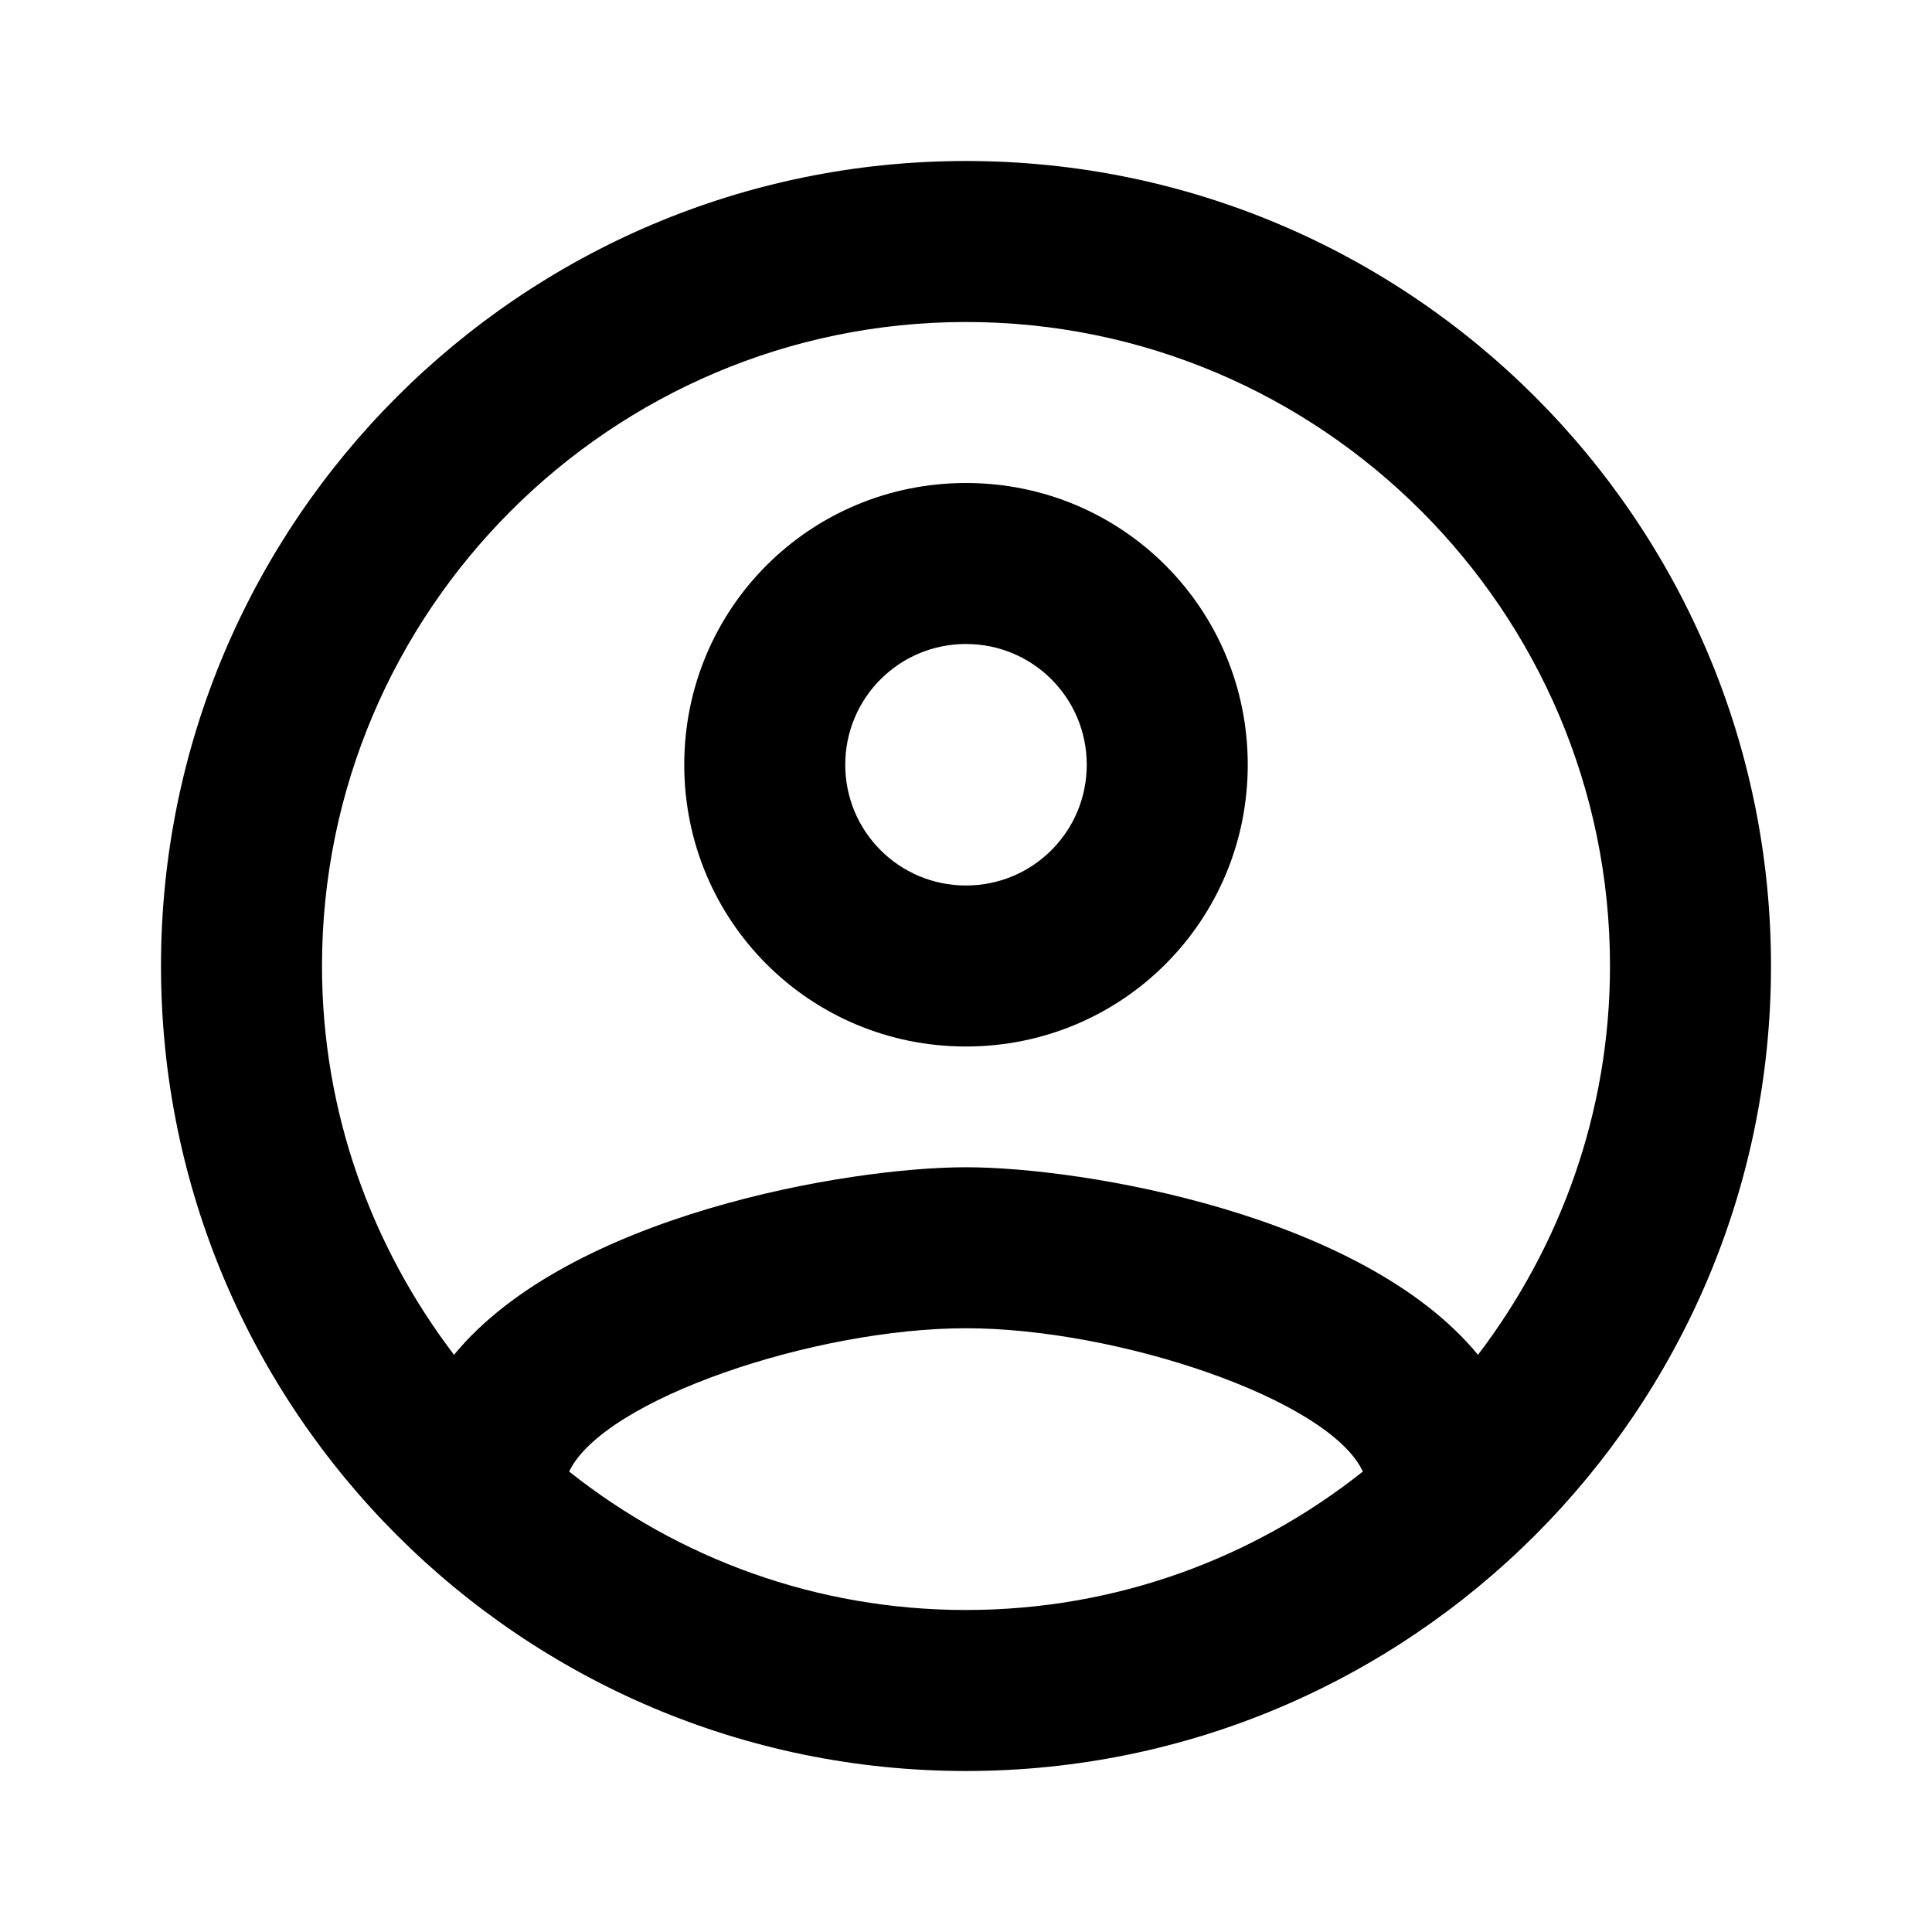
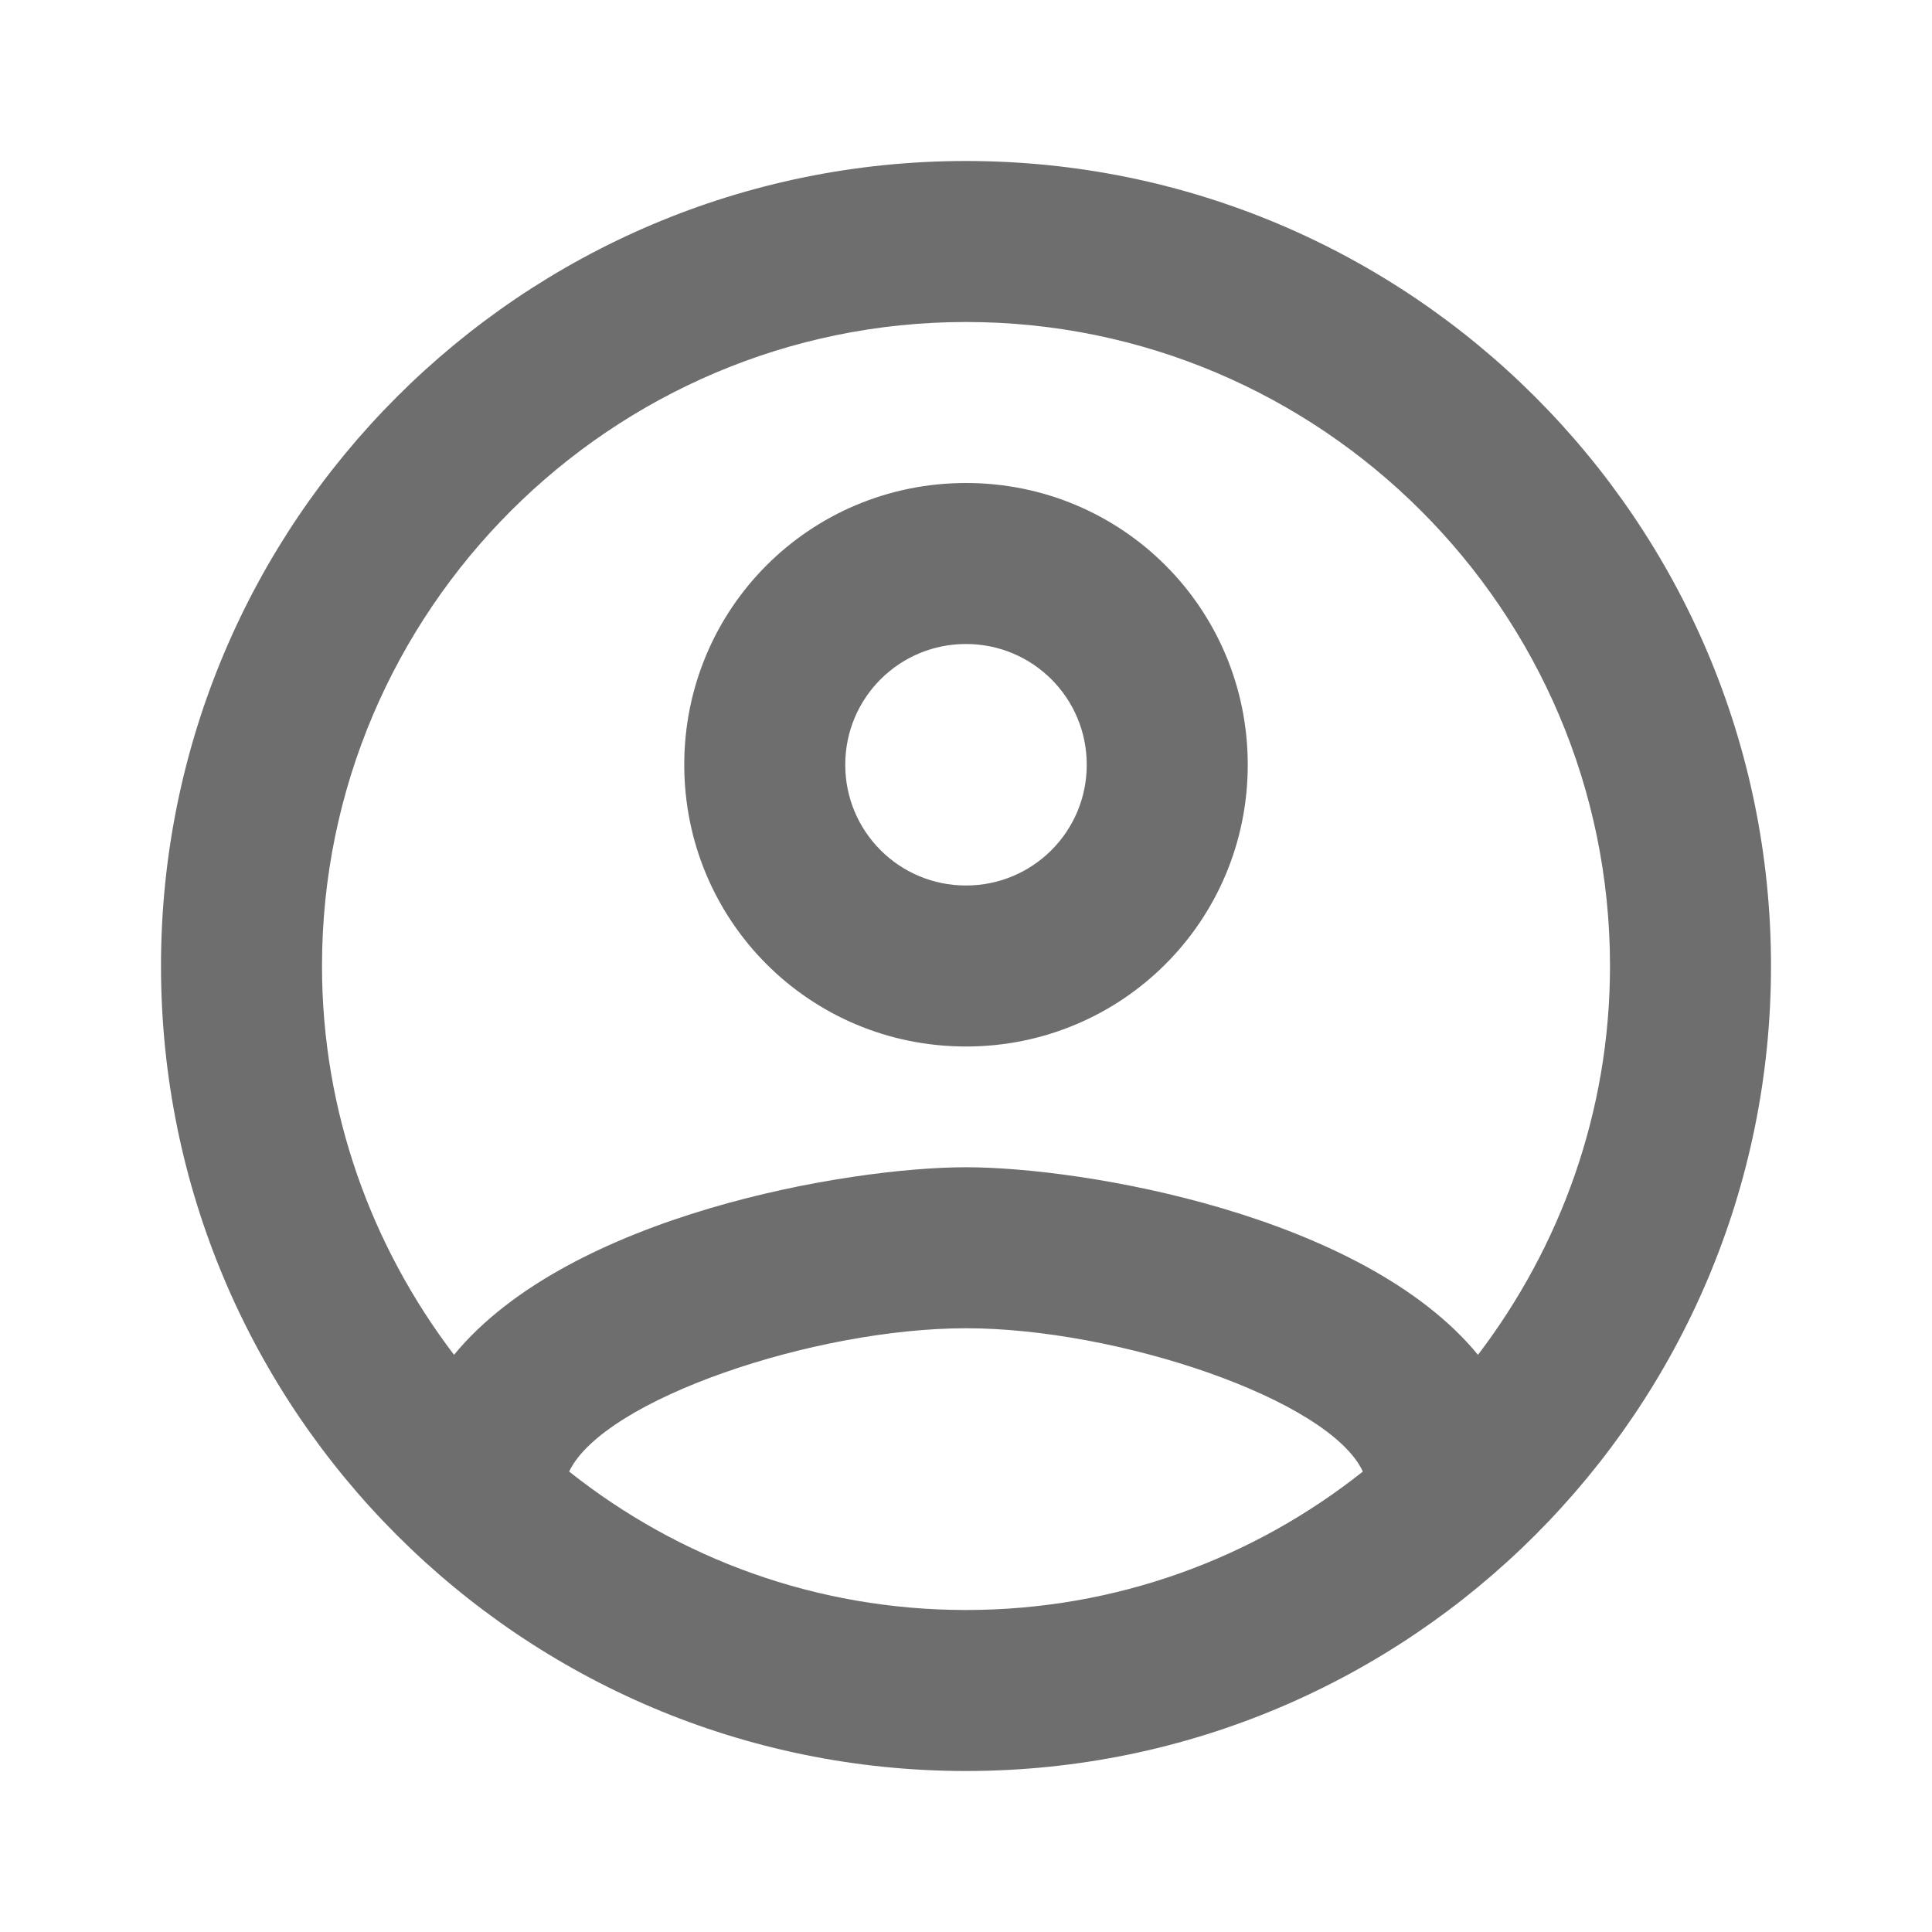
- <svg xmlns="http://www.w3.org/2000/svg" height="24px" viewBox="0 0 24 24" width="24px" fill="#000000">
+ <svg xmlns="http://www.w3.org/2000/svg" height="24px" viewBox="0 0 24 24" width="24px" fill="#6E6E6E">
  <path d="M0 0h24v24H0V0z" fill="none" />
  <path d="M12 2C6.48 2 2 6.48 2 12s4.48 10 10 10 10-4.48 10-10S17.52 2 12 2zM7.07 18.28c.43-.9 3.05-1.78 4.93-1.78s4.51.88 4.93 1.78C15.57 19.36 13.86 20 12 20s-3.57-.64-4.93-1.72zm11.29-1.45c-1.43-1.74-4.9-2.33-6.36-2.33s-4.93.59-6.36 2.33C4.62 15.49 4 13.82 4 12c0-4.41 3.59-8 8-8s8 3.59 8 8c0 1.82-.62 3.49-1.64 4.83zM12 6c-1.94 0-3.5 1.56-3.5 3.5S10.06 13 12 13s3.5-1.56 3.5-3.5S13.94 6 12 6zm0 5c-.83 0-1.5-.67-1.5-1.5S11.17 8 12 8s1.5.67 1.5 1.5S12.83 11 12 11z" />
</svg>
